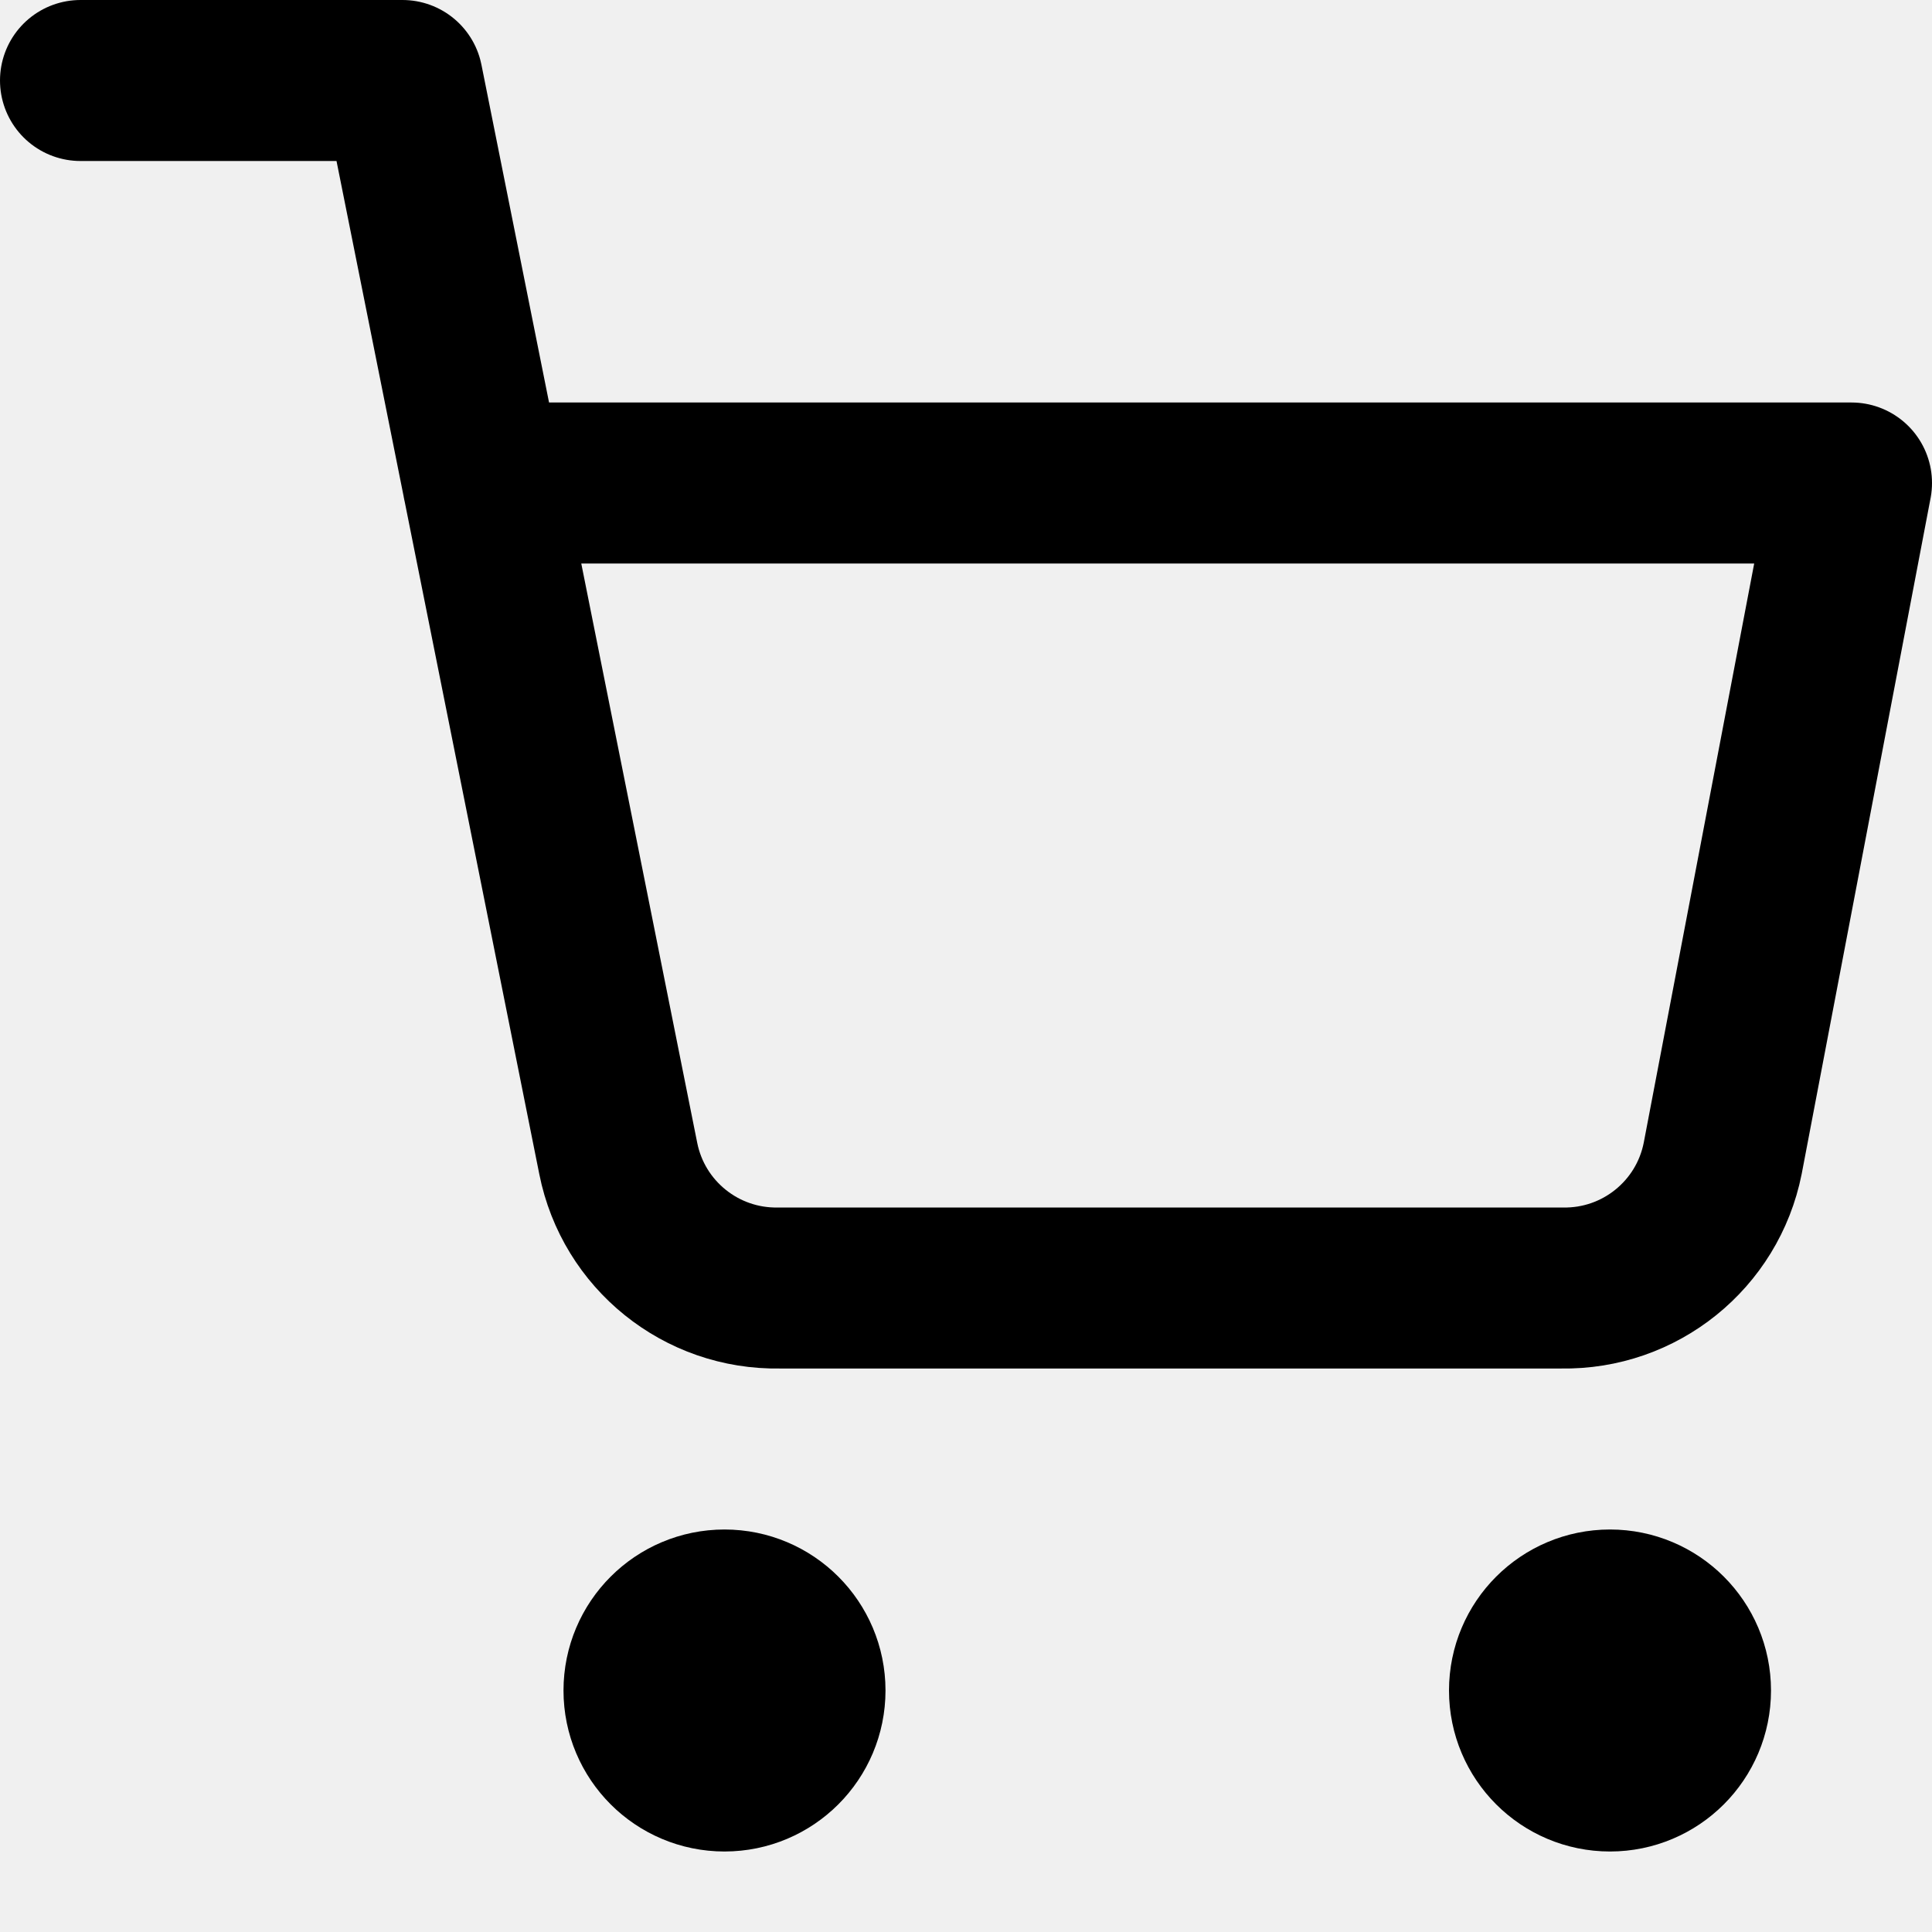
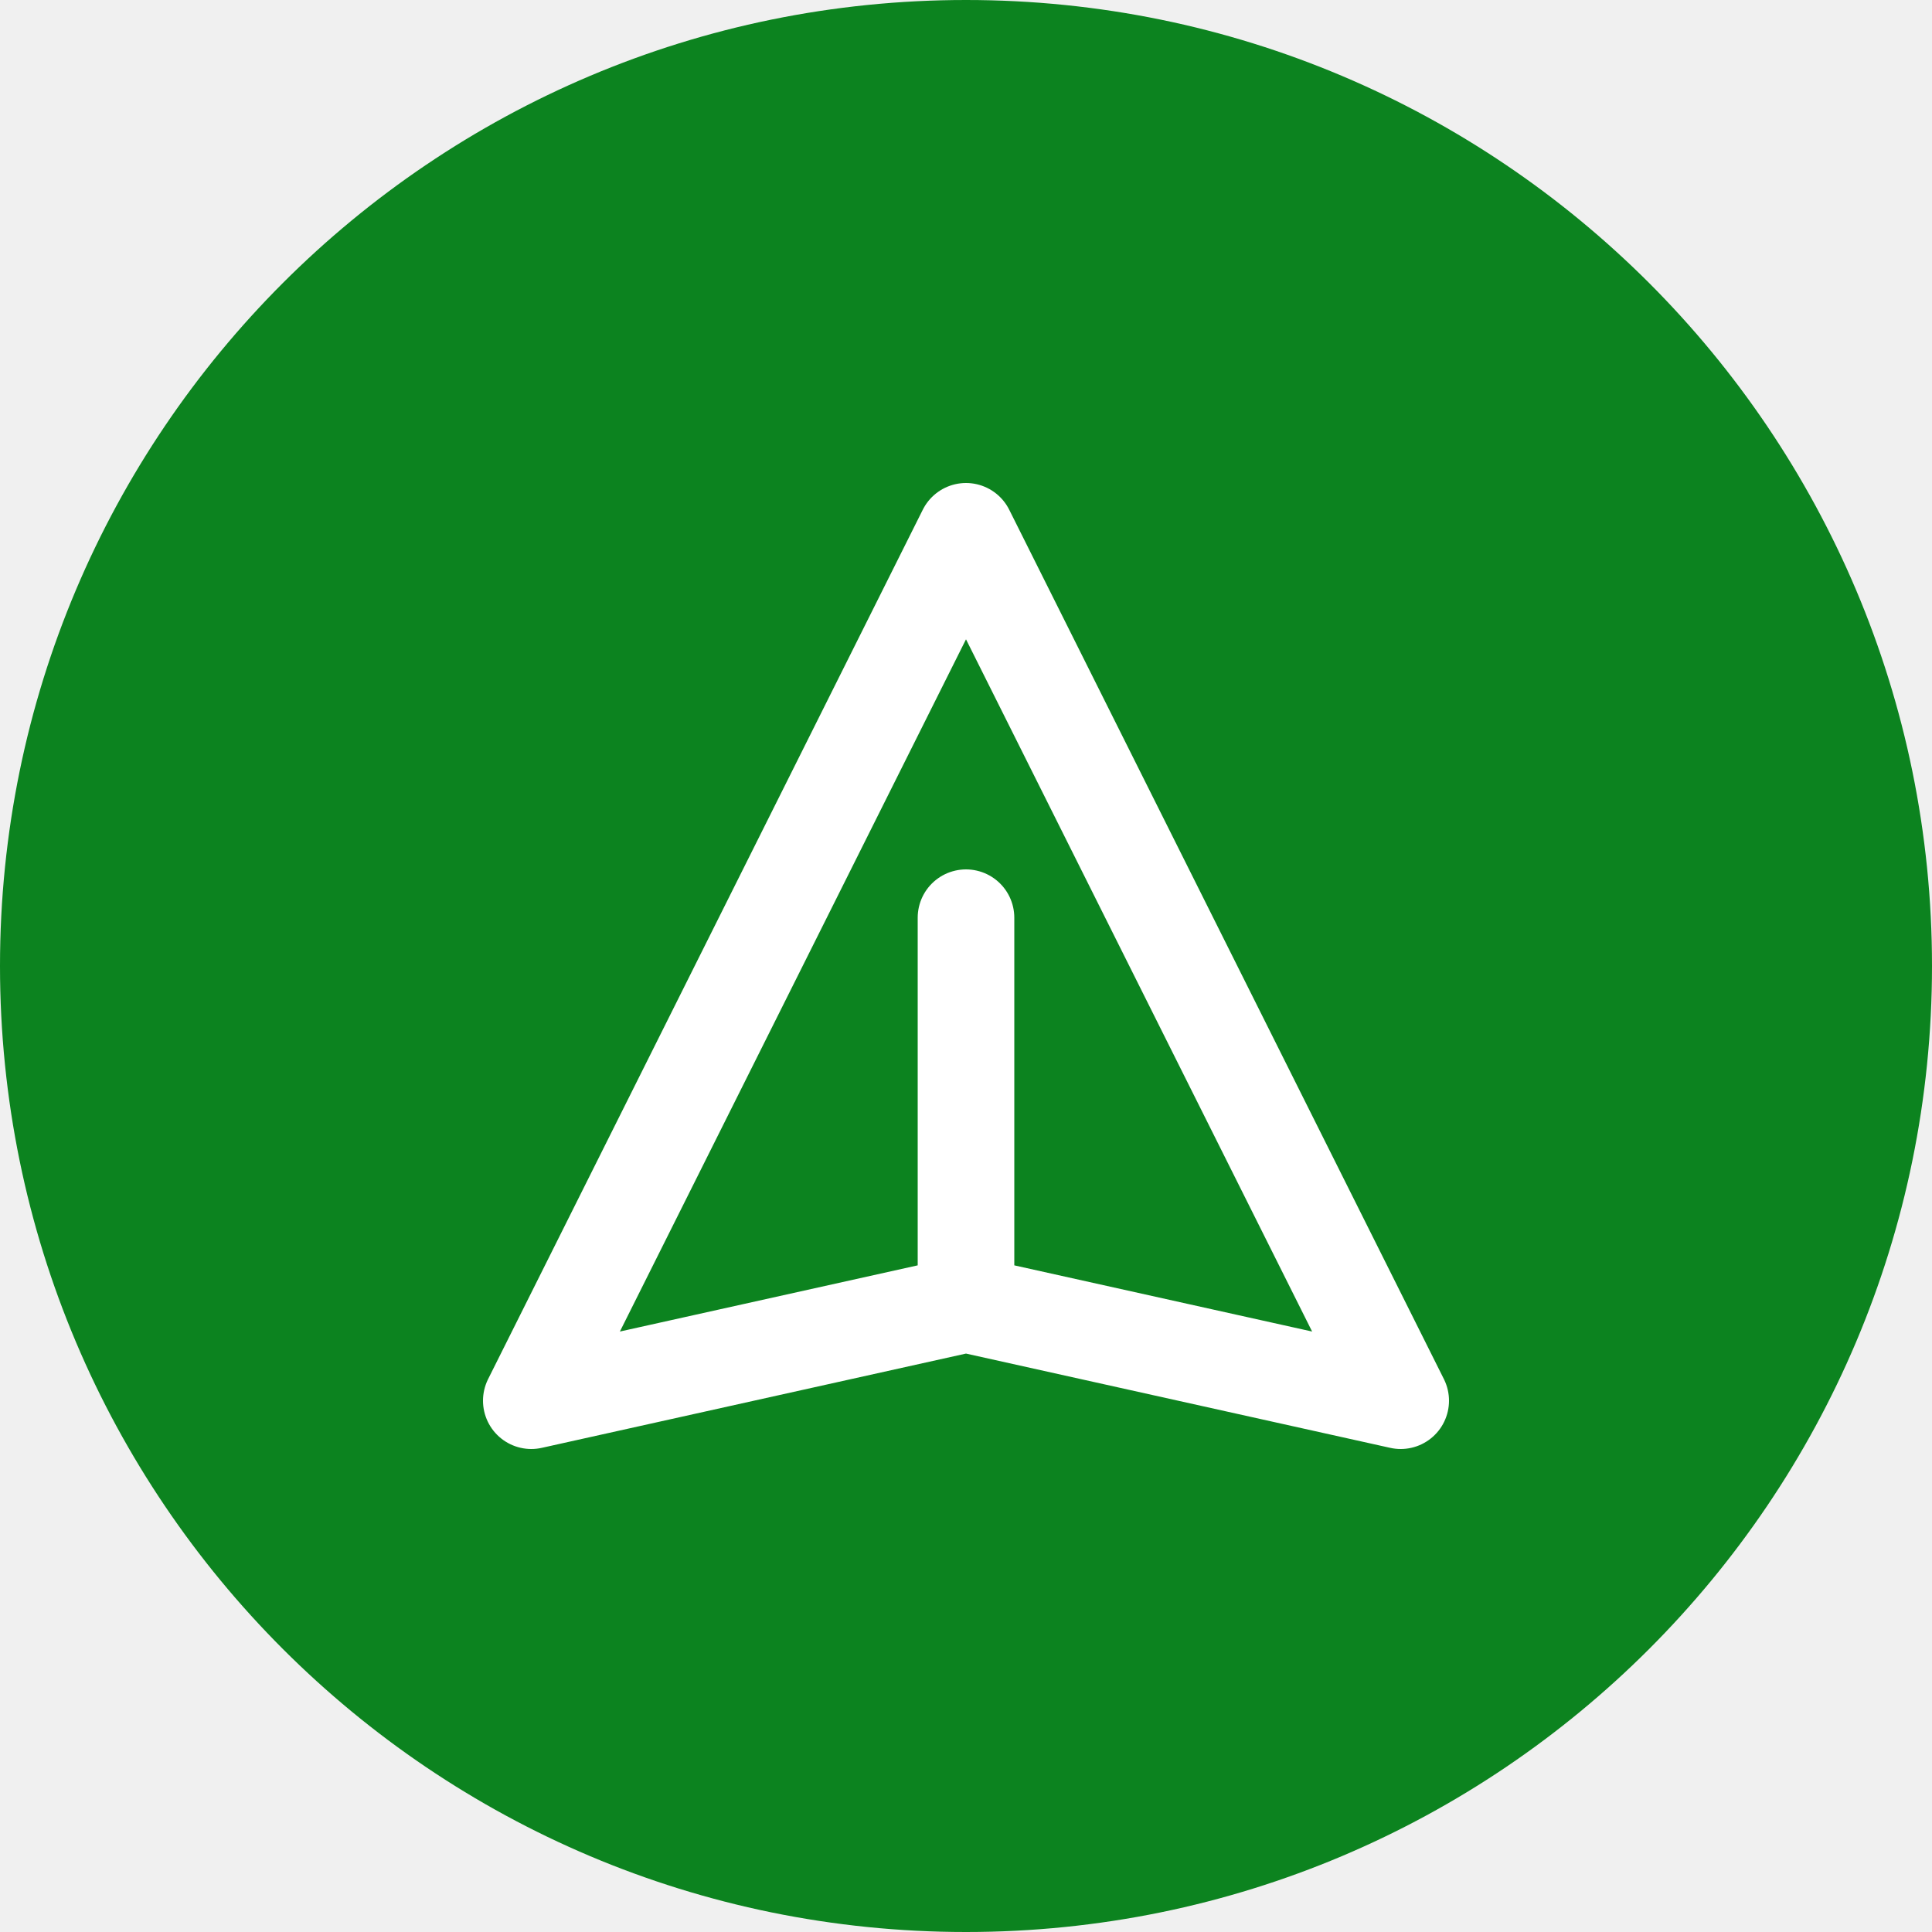
- <svg xmlns="http://www.w3.org/2000/svg" viewBox="0 0 24 24" fill="none" stroke="currentColor" stroke-width="2" stroke-linecap="round" stroke-linejoin="round" class="feather feather-shopping-cart">
-   <circle cx="9" cy="21" r="1" />
-   <circle cx="20" cy="21" r="1" />
-   <path d="M1 1h4l2.68 13.39a2 2 0 0 0 2 1.61h9.72a2 2 0 0 0 2-1.61L23 6H6" />
+ <svg xmlns="http://www.w3.org/2000/svg" viewBox="0 0 40 40">
+   <rect width="40" height="40" rx="20" fill="#0C831F" />
+   <g transform="translate(8, 8)">
+     <path stroke="white" stroke-width="2" stroke-linecap="round" stroke-linejoin="round" fill="none" d="M12 19l9 2-9-18-9 18 9-2zm0 0v-8" />
+   </g>
</svg>
